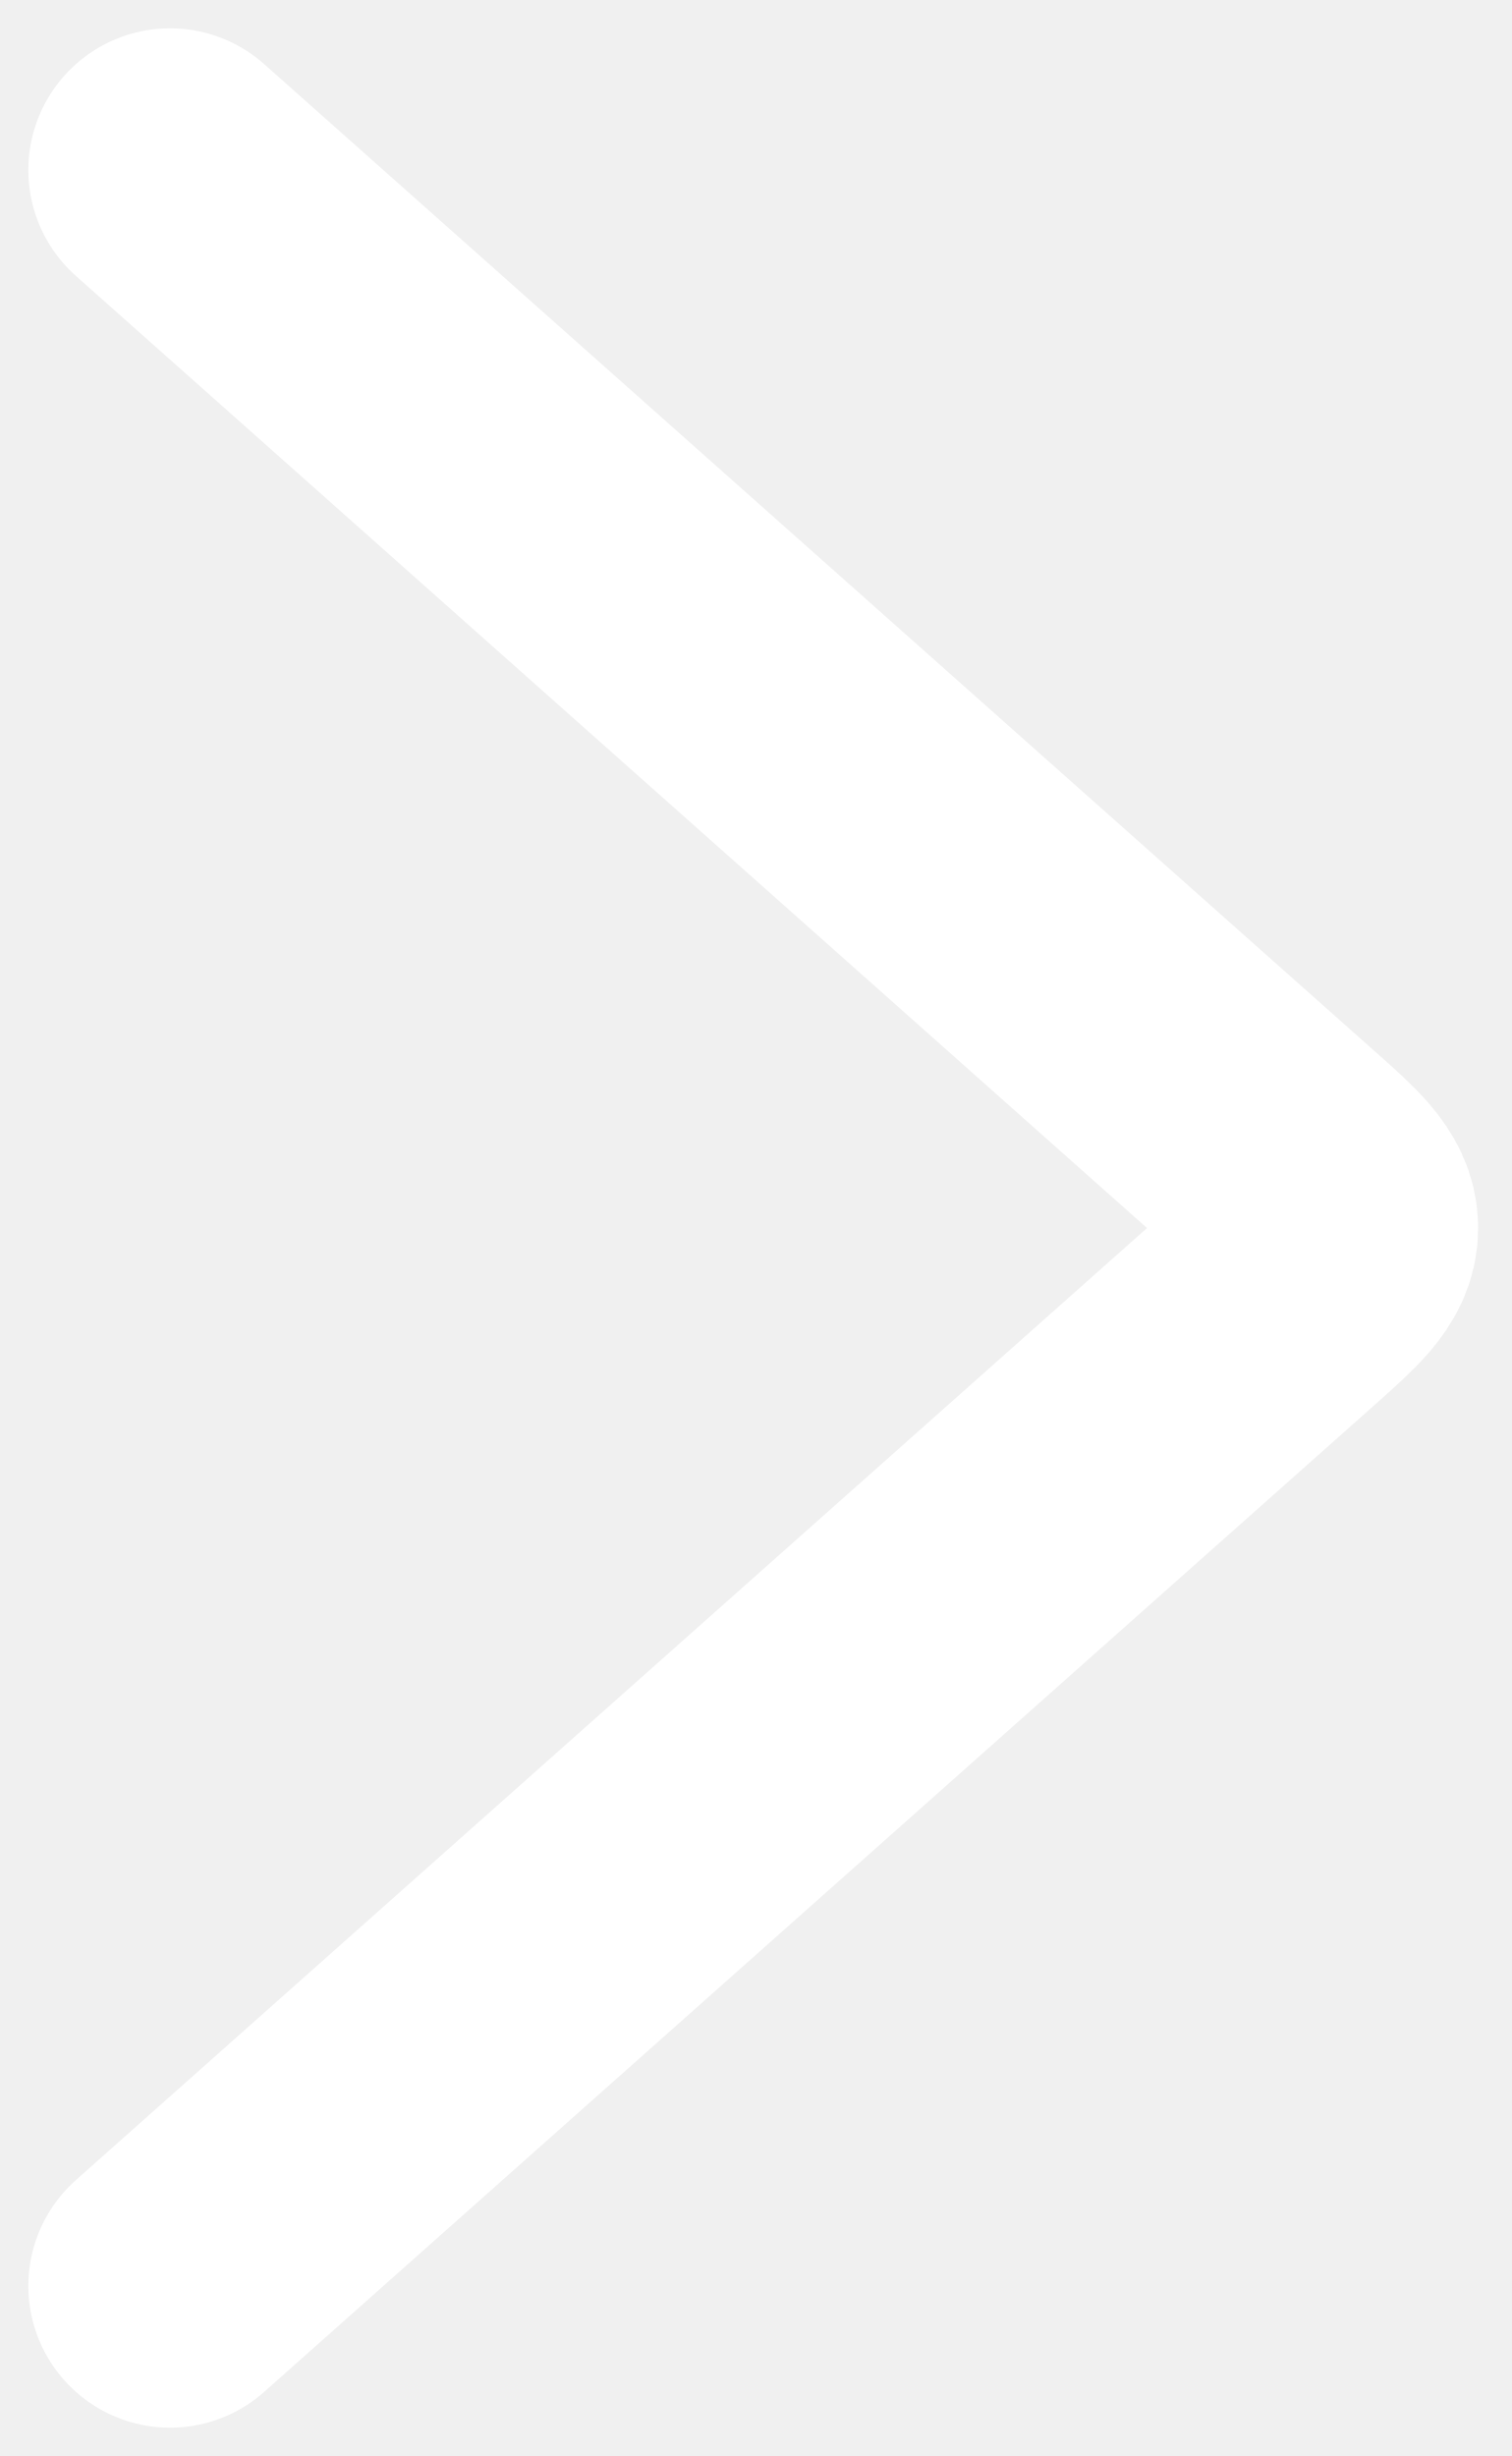
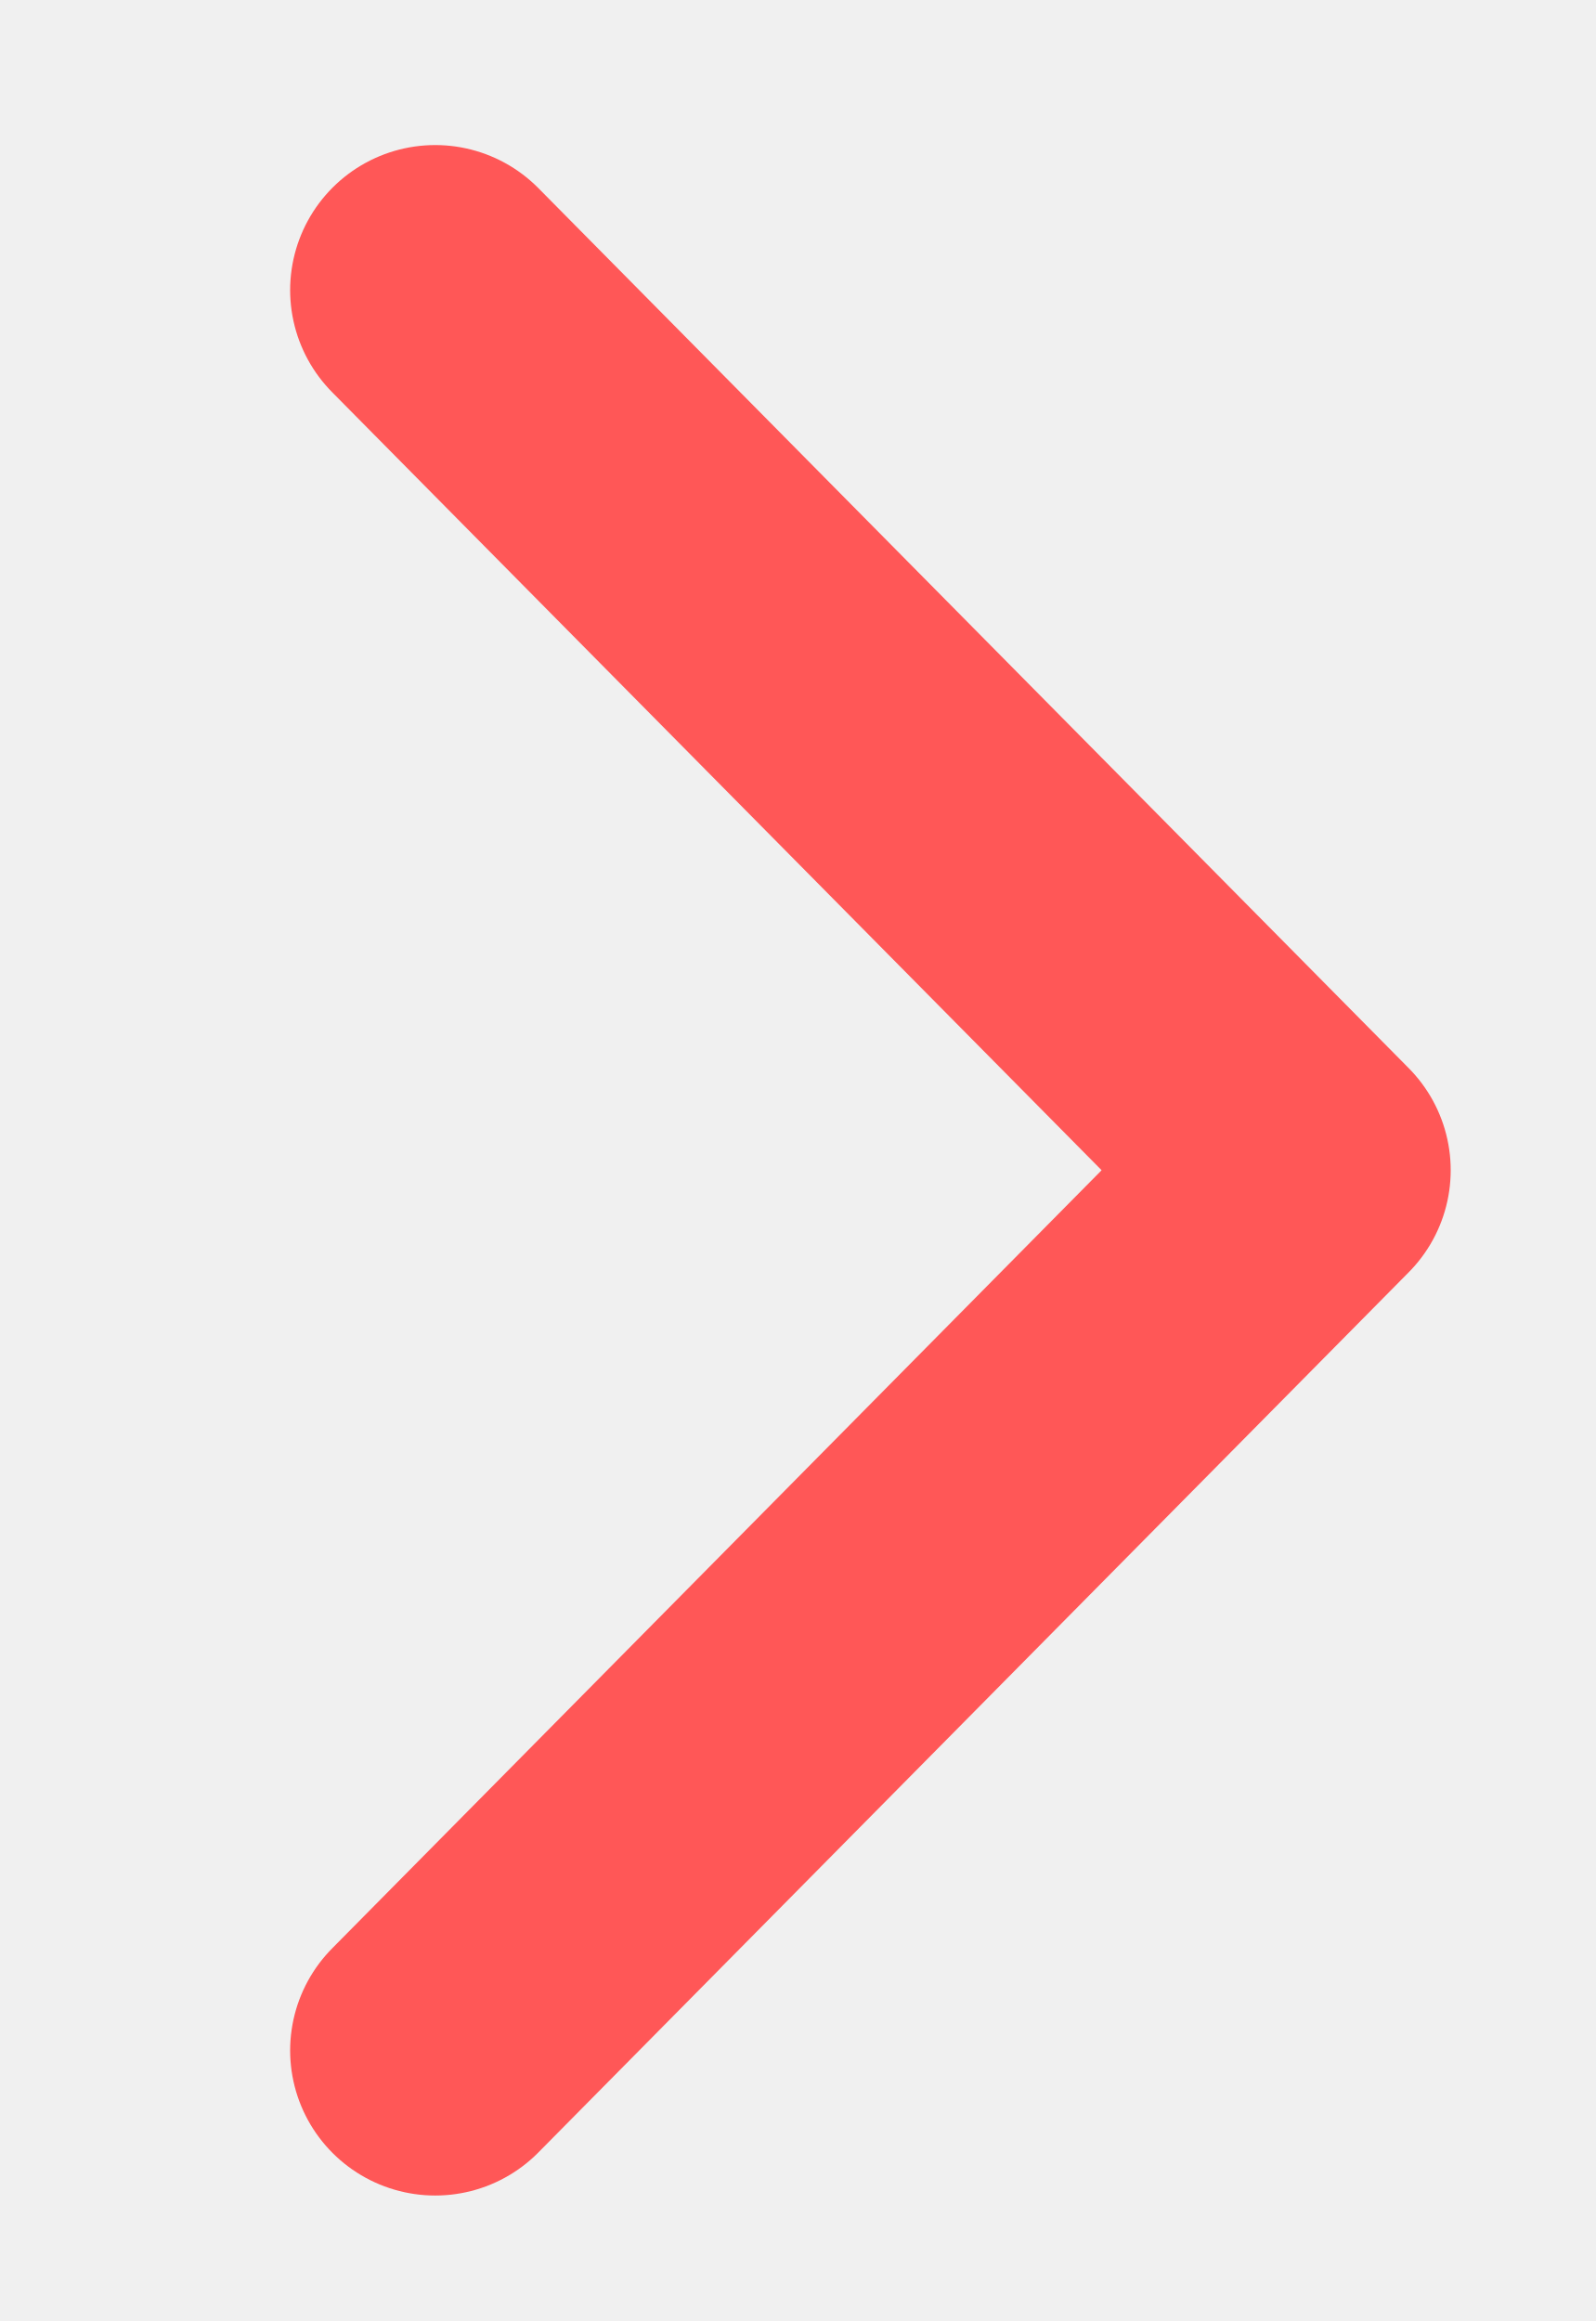
- <svg xmlns="http://www.w3.org/2000/svg" width="16" height="26" viewBox="0 0 16 26" fill="none">
-   <path d="M1.8 24.2L13.559 13.748C13.951 13.399 14.147 13.225 14.147 13C14.147 12.776 13.951 12.601 13.559 12.253L1.8 1.8" stroke="white" stroke-width="3" stroke-linecap="round" stroke-linejoin="round" />
+ <svg xmlns="http://www.w3.org/2000/svg" width="11" height="16" viewBox="0 0 11 16" fill="none">
+   <path d="M3 2L9 8.067L3 14.135" stroke="#FF5757" stroke-width="2" stroke-linecap="round" stroke-linejoin="round" />
</svg>
